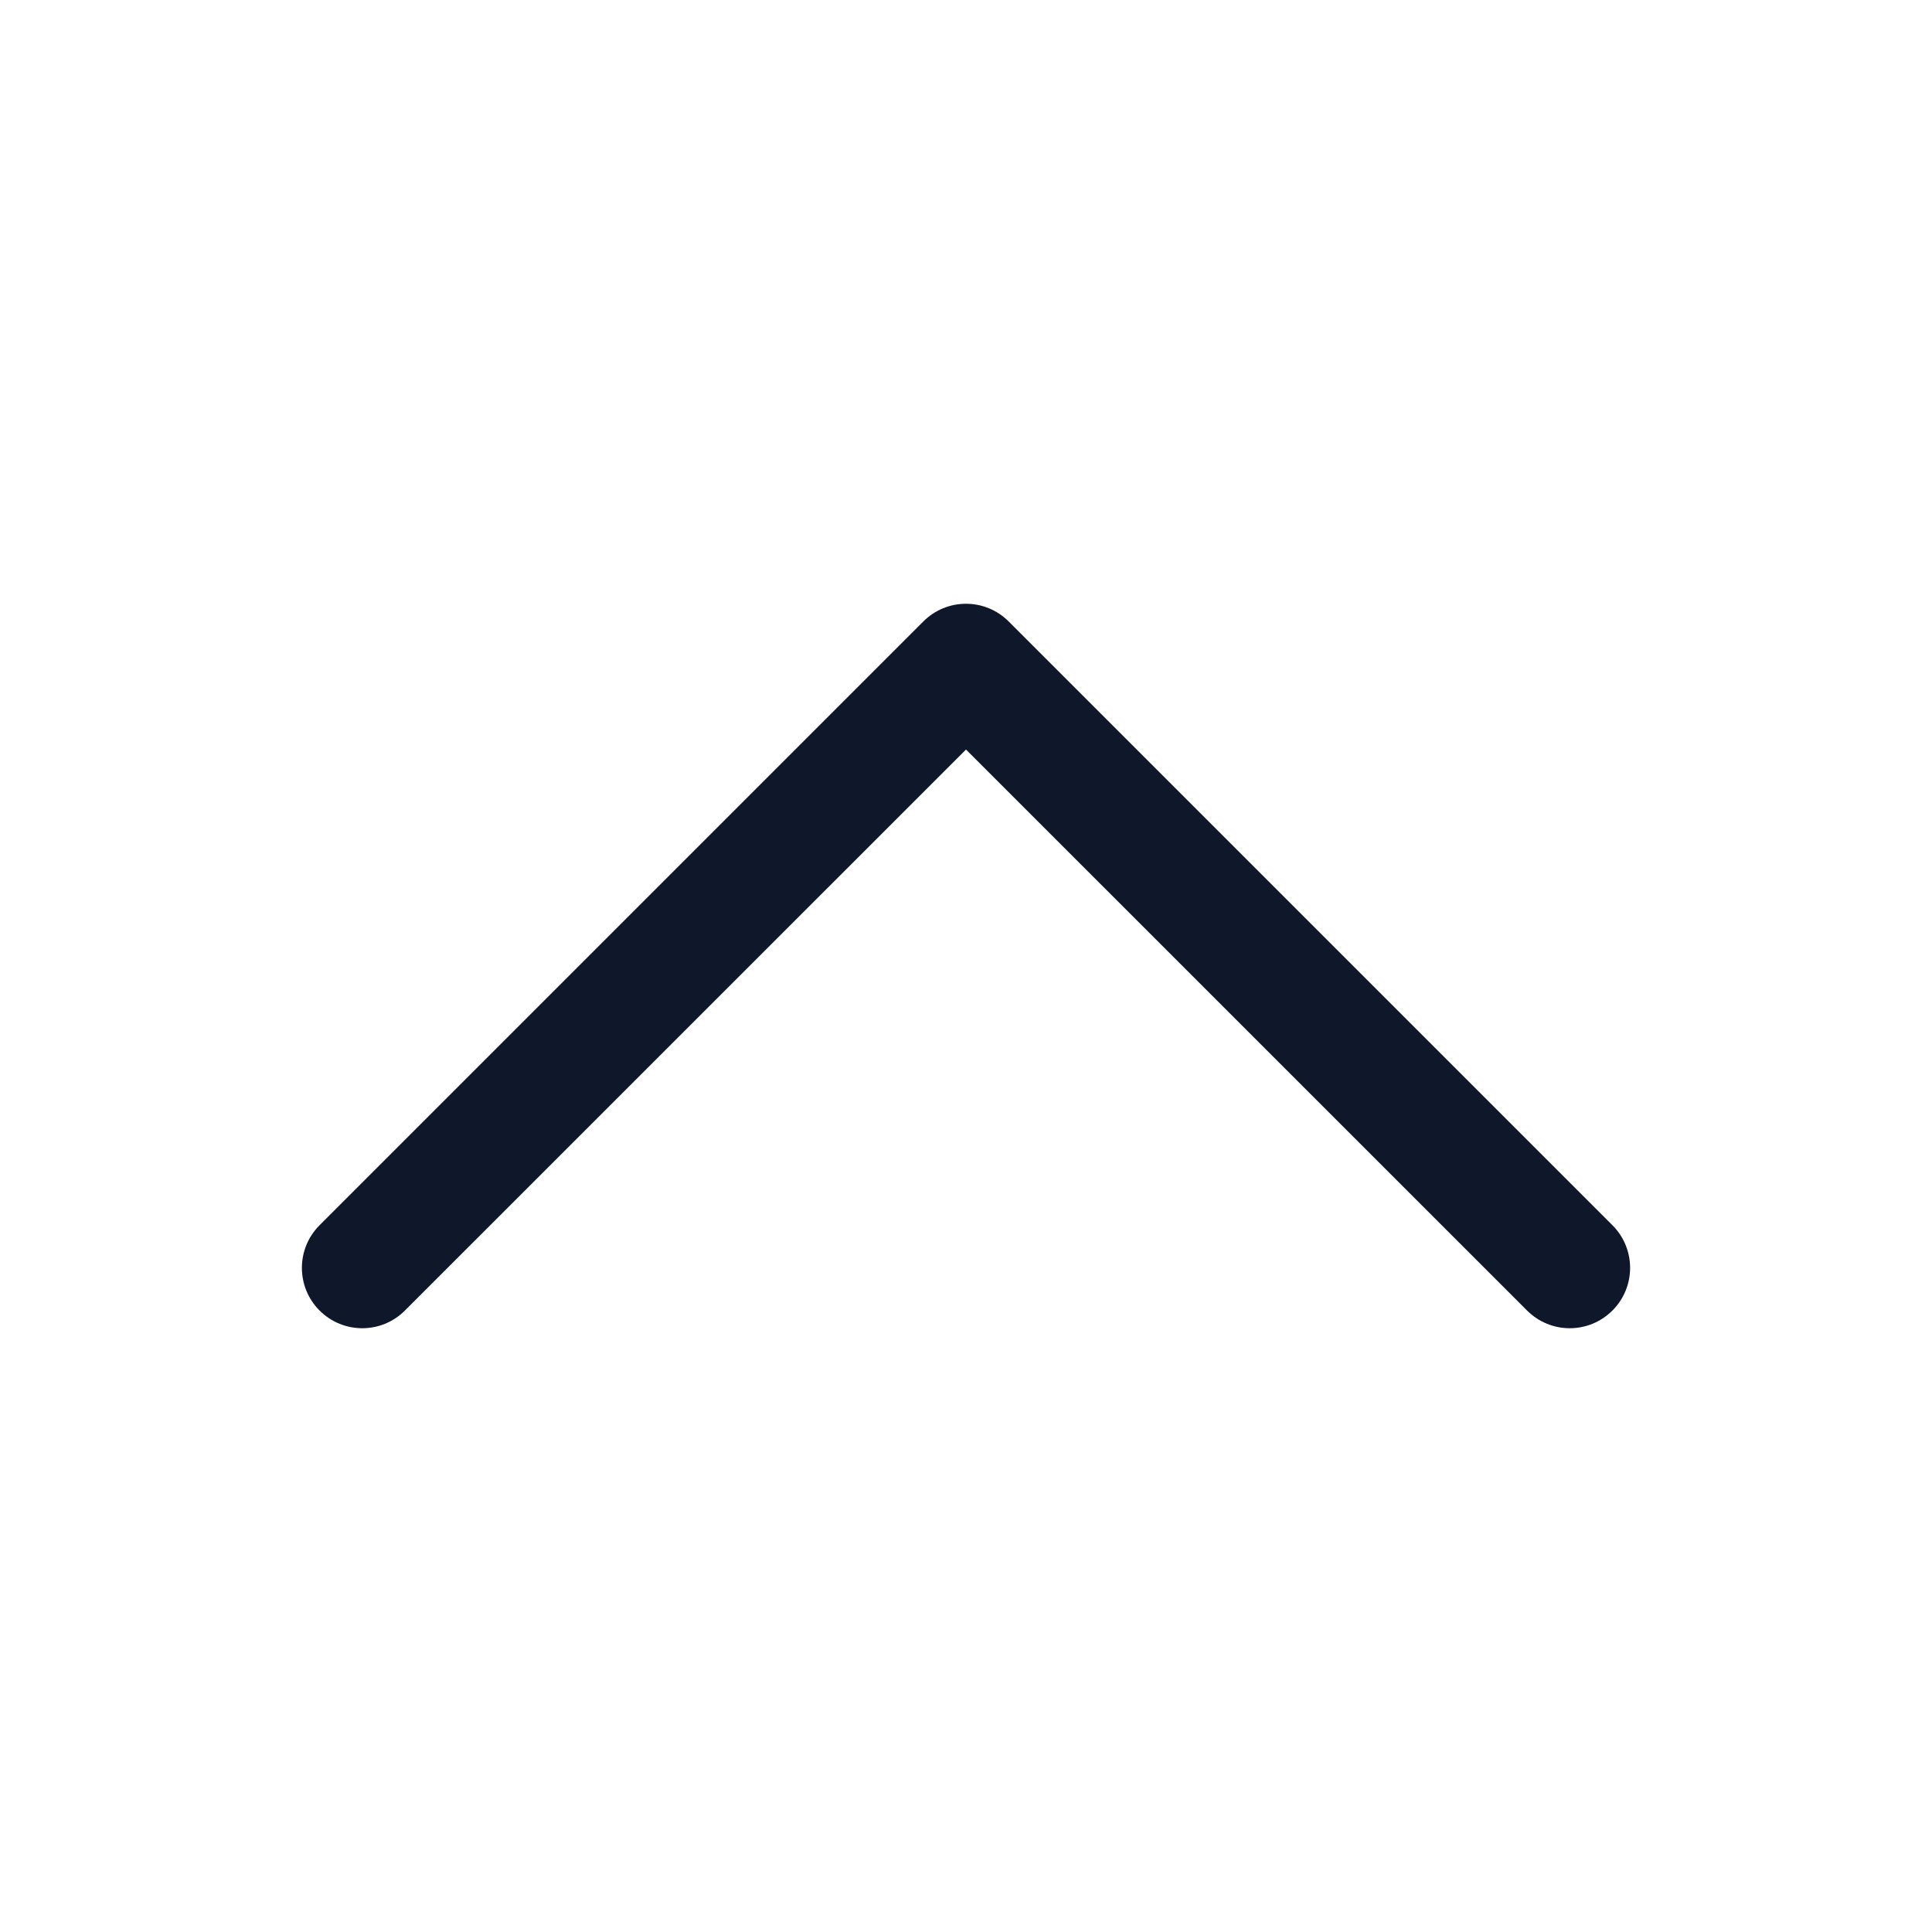
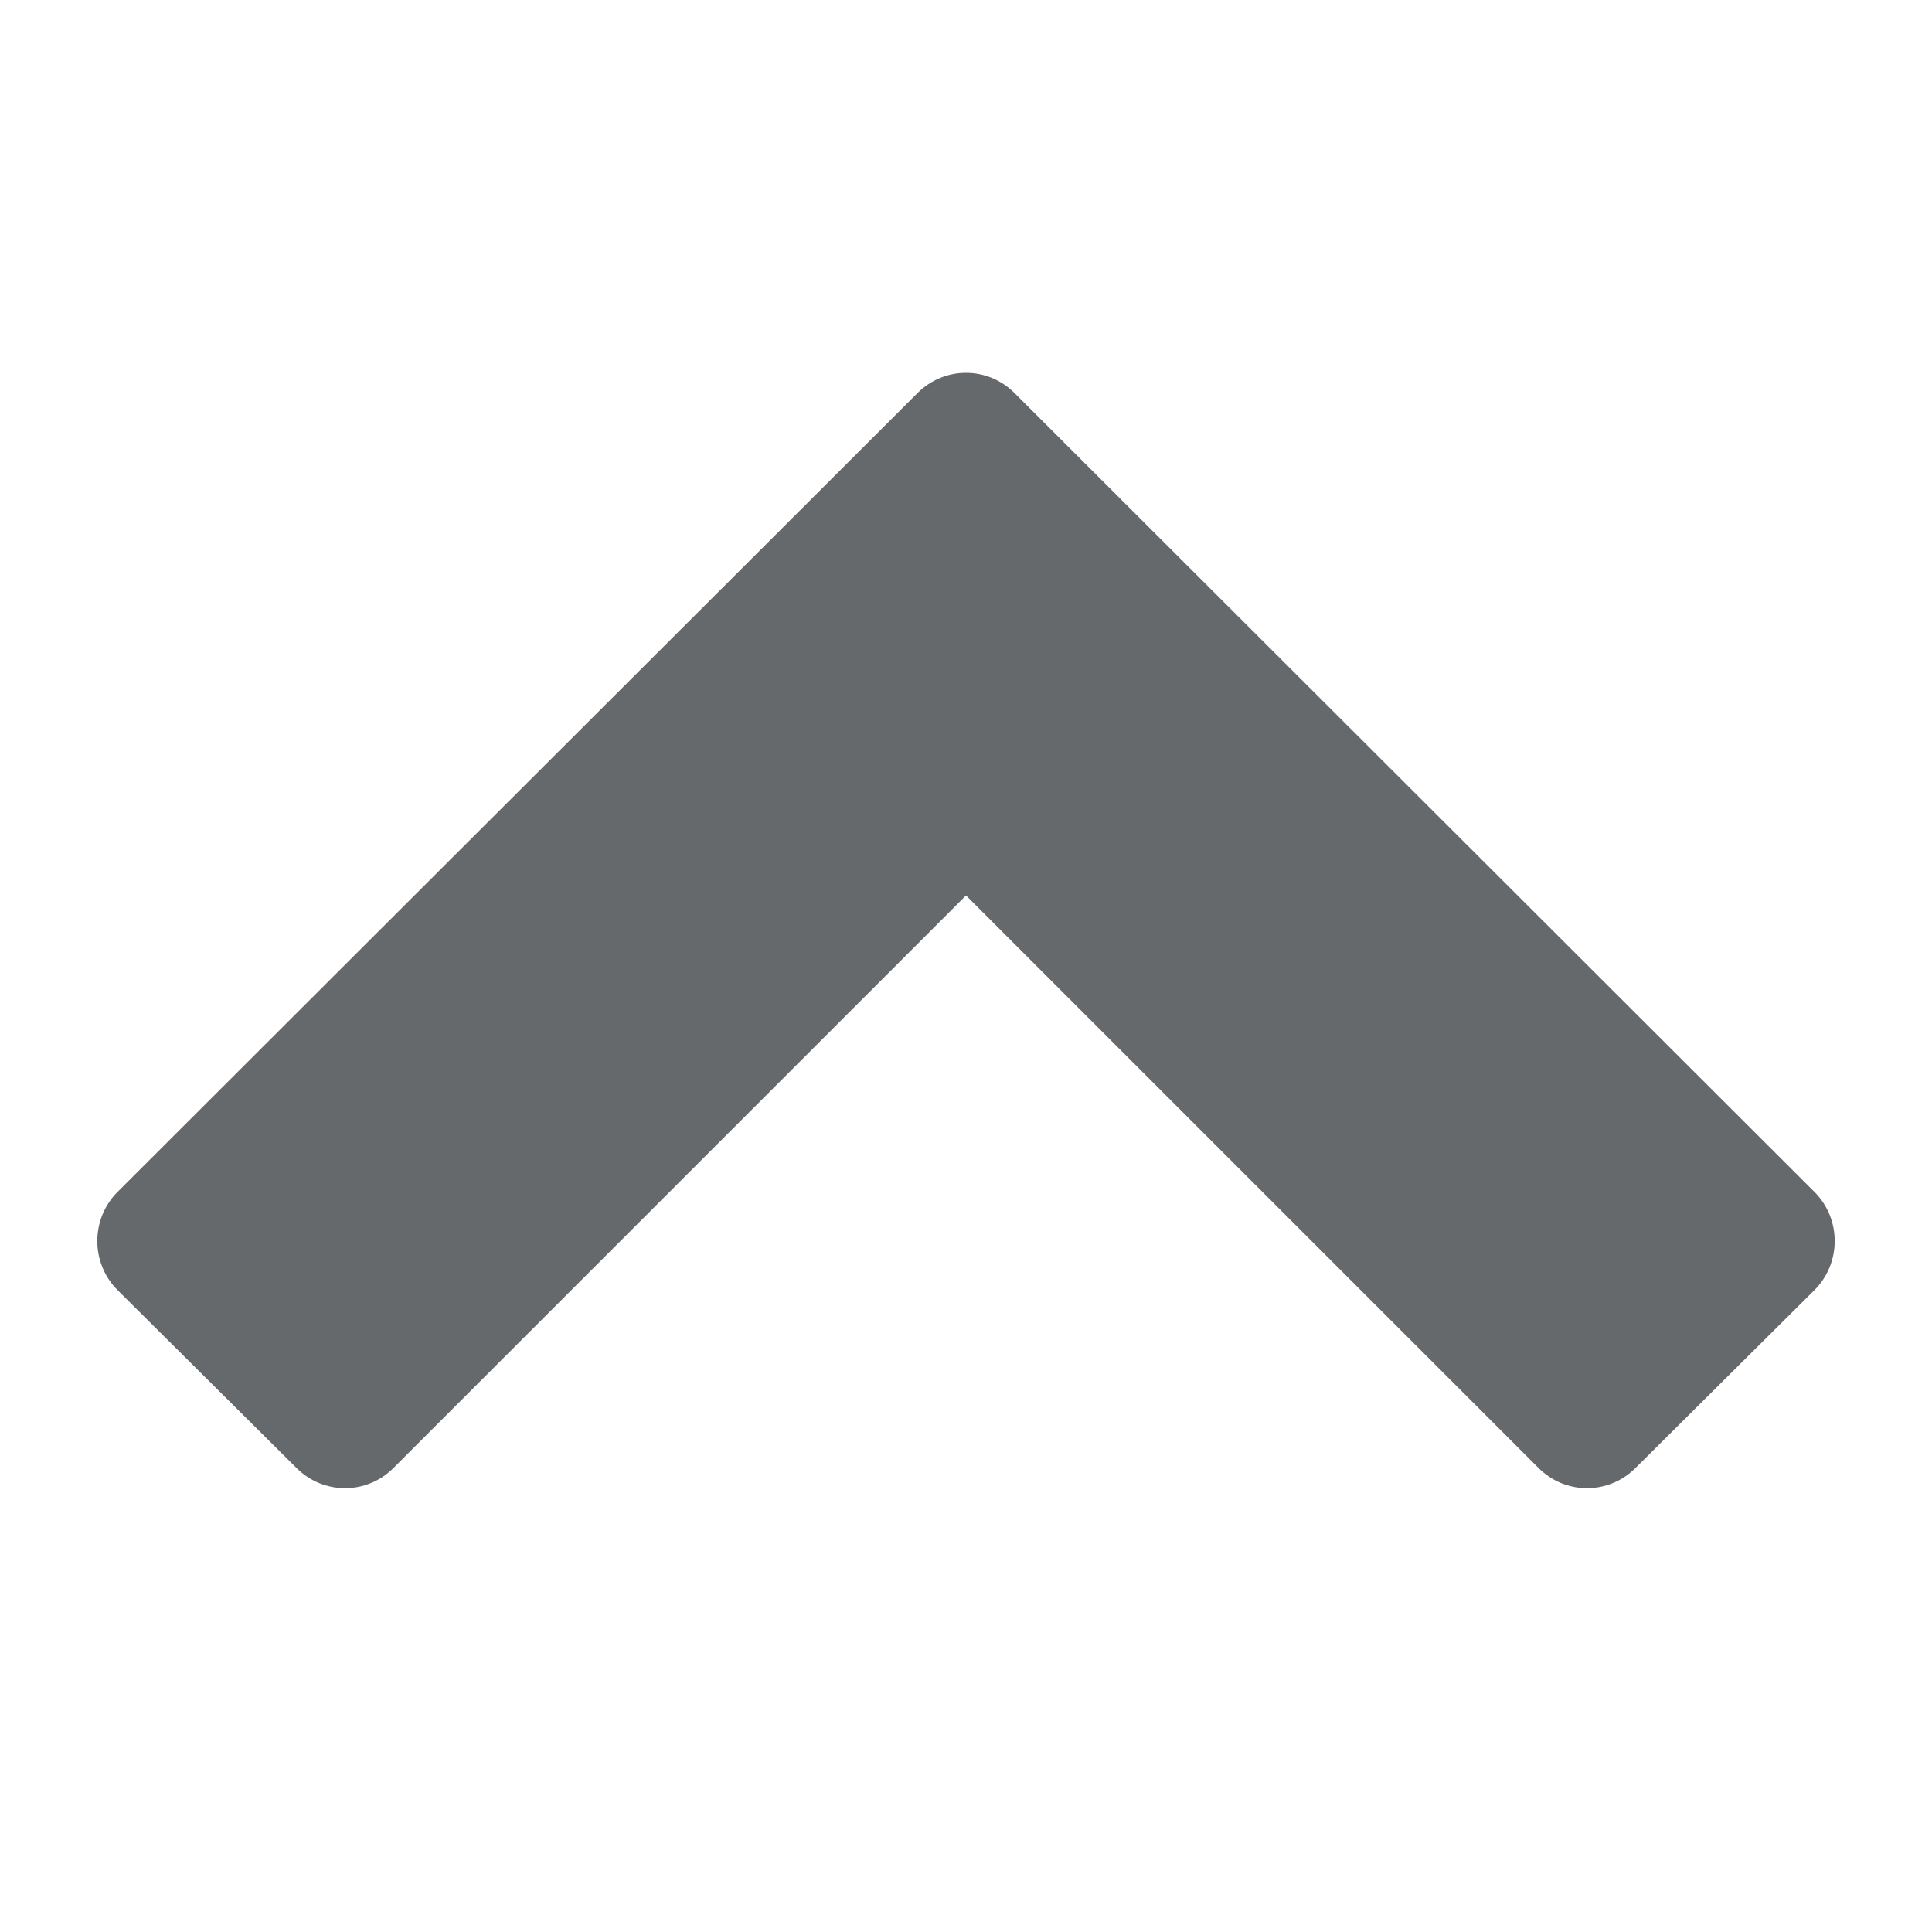
- <svg xmlns="http://www.w3.org/2000/svg" width="24" height="24" viewBox="0 0 24 24" fill="none">
-   <path fill-rule="evenodd" clip-rule="evenodd" d="M11.47 7.72C11.763 7.427 12.237 7.427 12.53 7.72L20.03 15.22C20.323 15.513 20.323 15.987 20.03 16.28C19.737 16.573 19.263 16.573 18.97 16.28L12 9.311L5.03 16.28C4.737 16.573 4.263 16.573 3.97 16.28C3.677 15.987 3.677 15.513 3.97 15.22L11.47 7.72Z" fill="#0F172A" />
+ <svg xmlns="http://www.w3.org/2000/svg" version="1.1" width="512" height="512" viewBox="0 0 512 512" fill="#66696c">
+   <g id="icomoon-ignore">
+ </g>
+   <path d="M480.857 341.885l-47.428 47.143c-7.143 7.143-18.572 7.143-25.714 0l-151.714-151.714-151.714 151.714c-7.143 7.143-18.572 7.143-25.715 0l-47.428-47.143c-7.143-7.143-7.143-18.857 0-26l212-211.714c7.143-7.143 18.571-7.143 25.715 0l212 211.714c7.143 7.143 7.143 18.857 0 26z" />
</svg>
